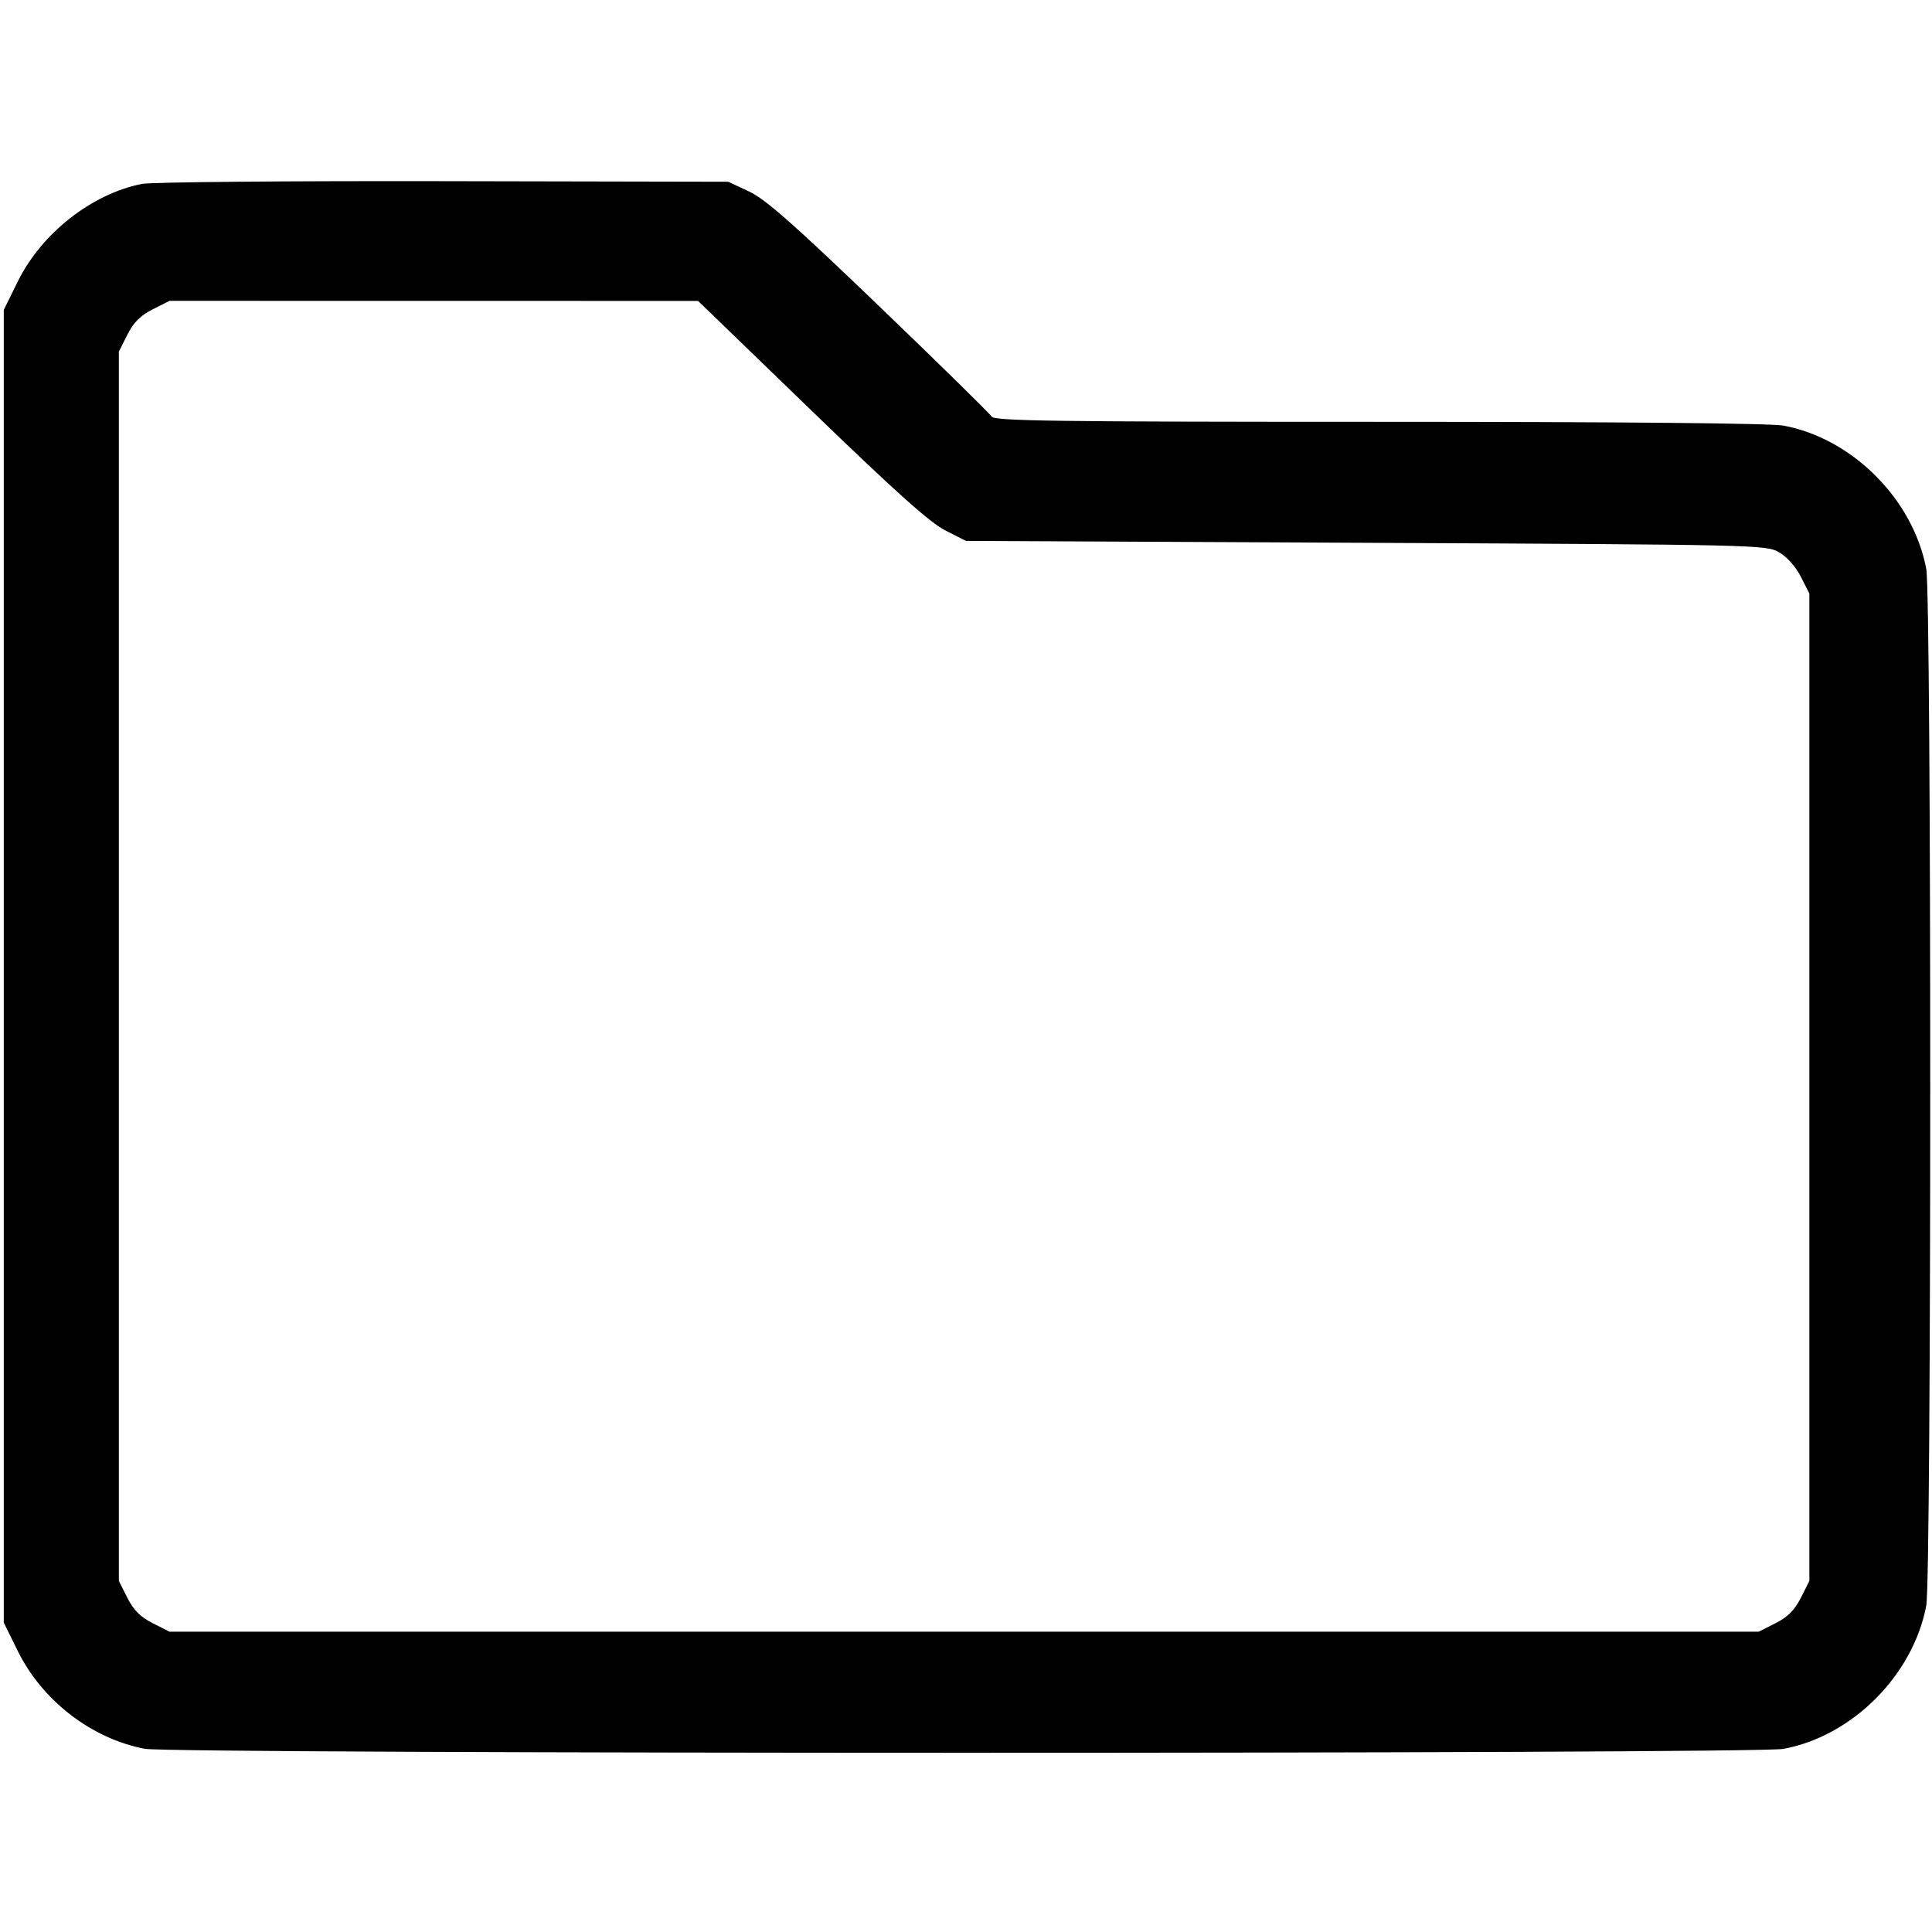
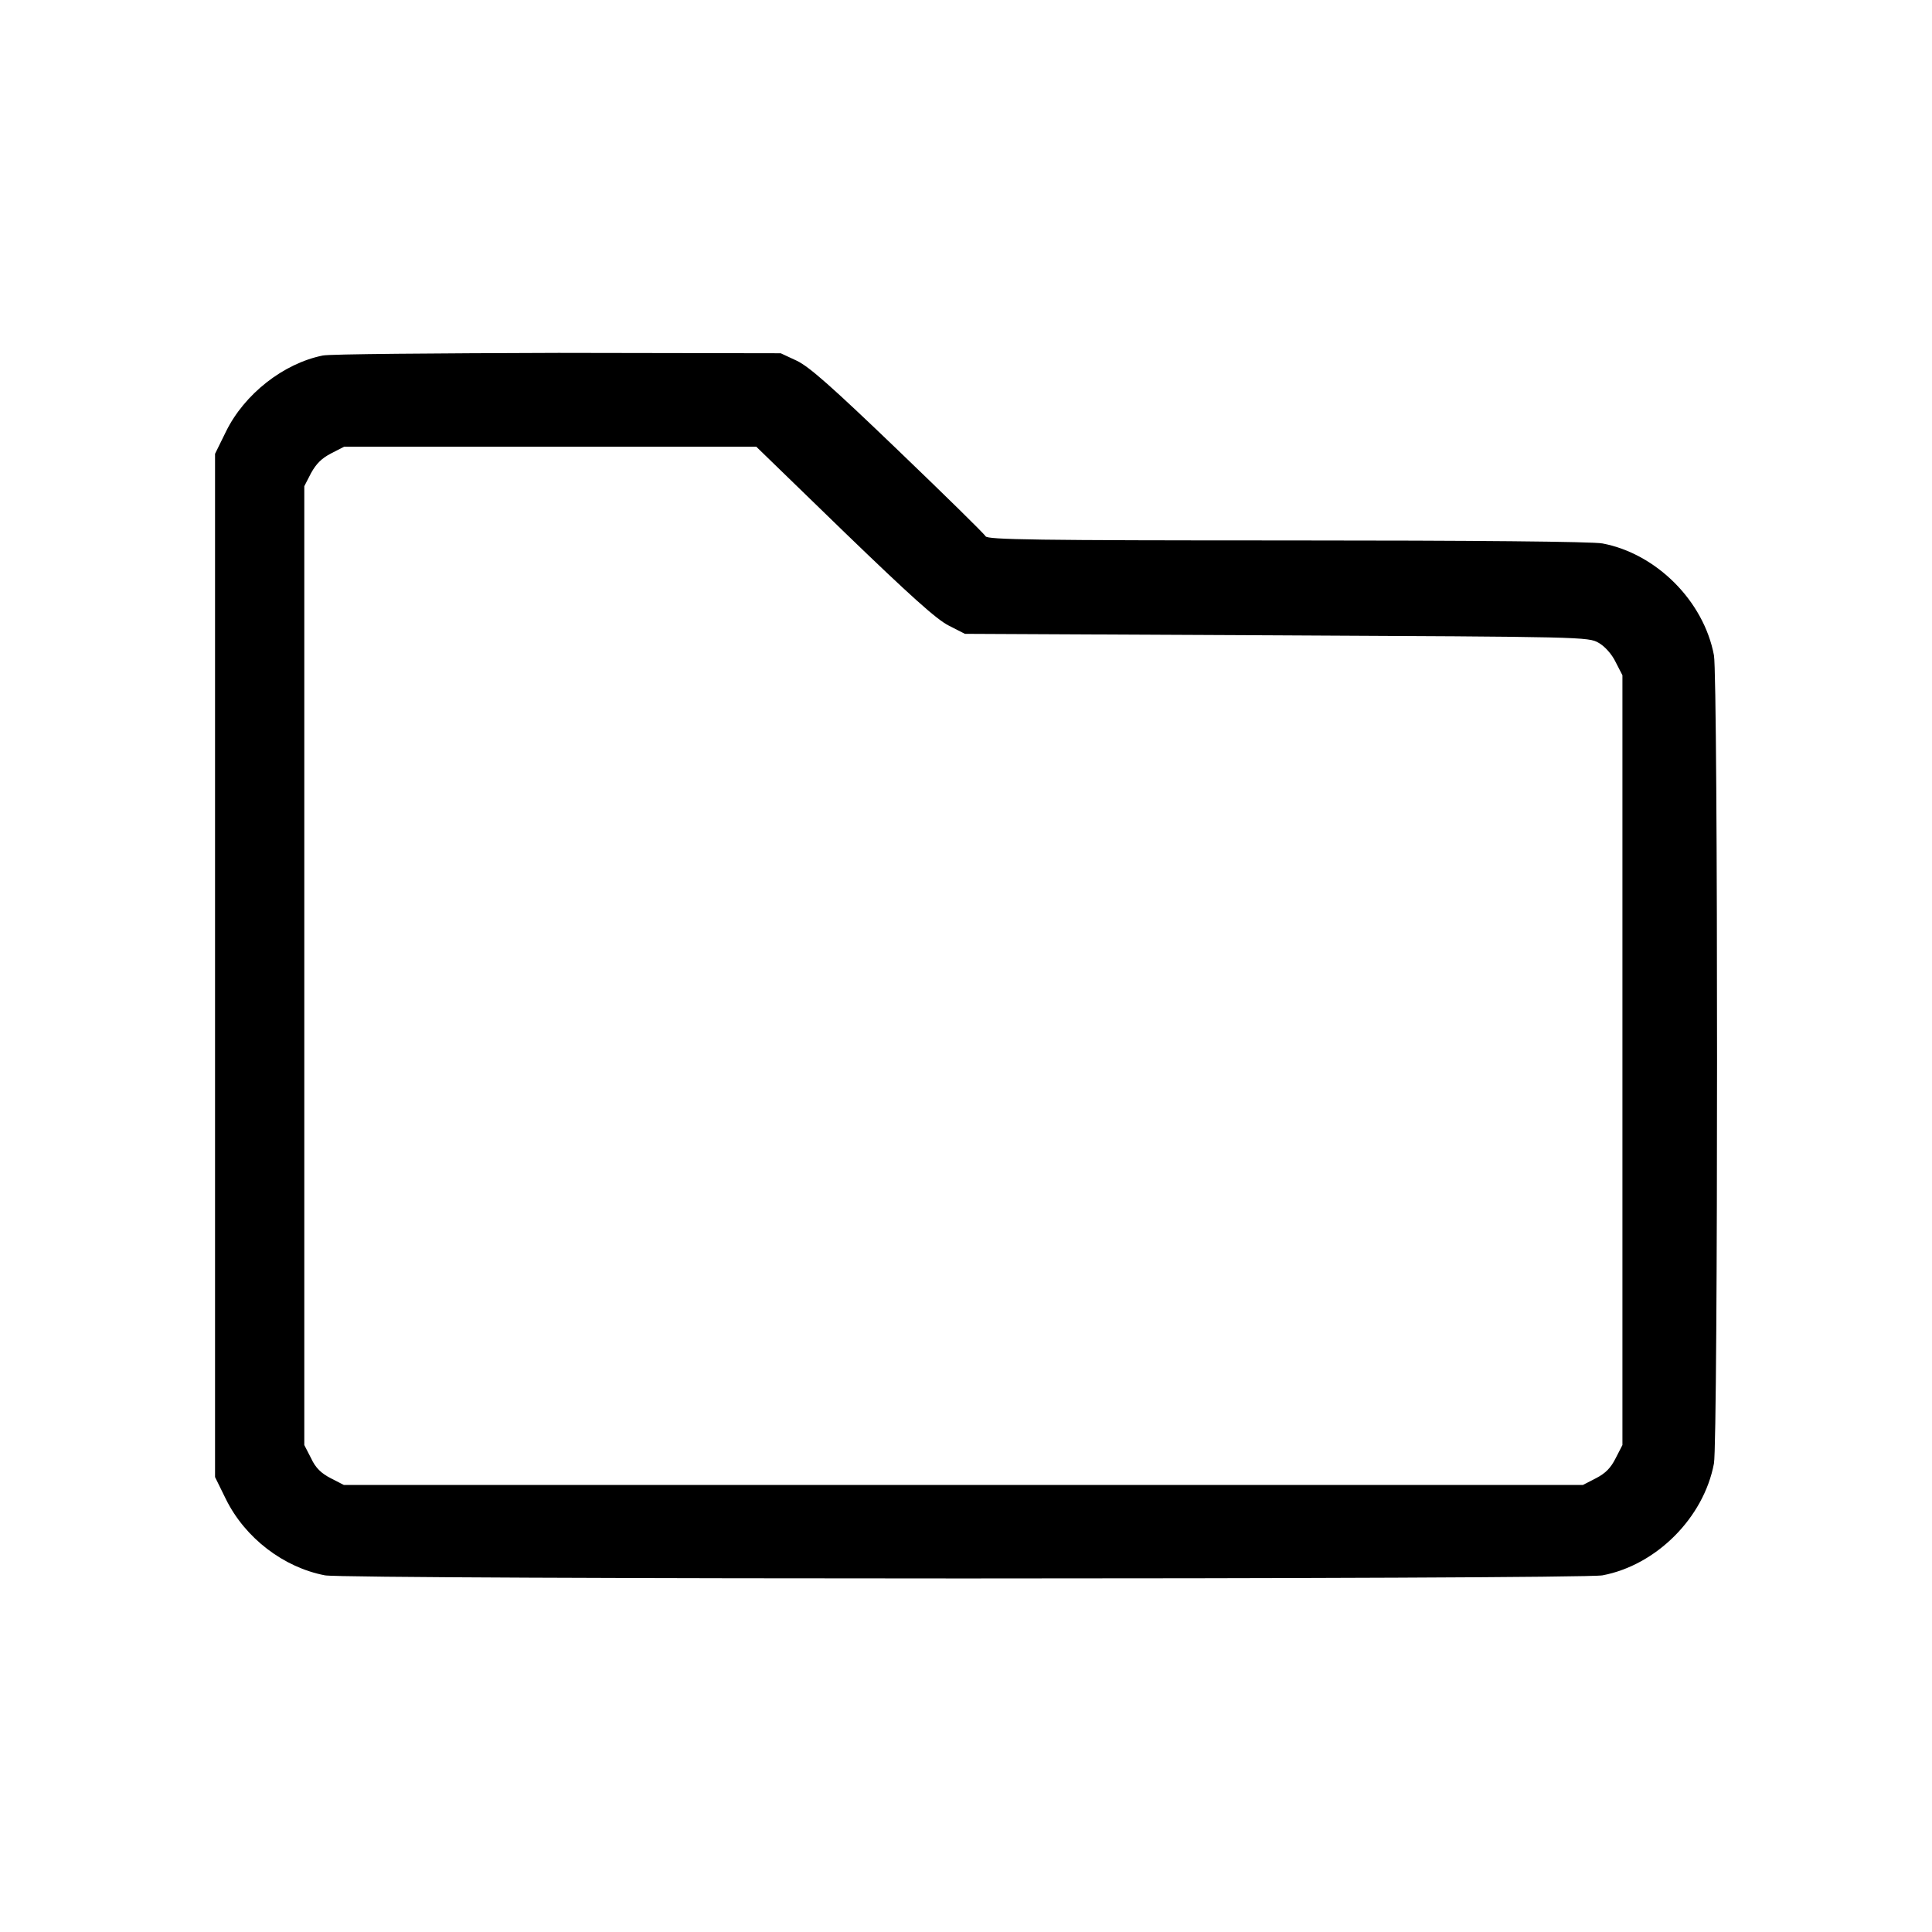
- <svg xmlns="http://www.w3.org/2000/svg" width="512" height="512" viewBox="0 0 512 512" fill="none">
-   <path d="M37.608 48.736C24.278 51.387 11.02 61.812 4.711 74.603L1 82.125V430.013L4.711 437.536C11.213 450.718 24.278 460.772 38.391 463.453C45.73 464.848 465.111 464.869 472.614 463.475C490.899 460.079 506.99 443.944 510.479 425.509C511.882 418.101 511.882 158.163 510.479 150.754C506.99 132.319 490.899 116.185 472.614 112.788C469.252 112.164 428.945 111.787 365.413 111.787C280.05 111.787 263.47 111.565 262.8 110.409C262.36 109.65 248.97 96.507 233.044 81.203C210.352 59.394 202.889 52.81 198.544 50.768L193 48.163L117.5 48.013C75.975 47.931 40.024 48.256 37.608 48.736ZM40.462 81.979L44.924 79.725L114.962 79.736L185 79.747L215 108.757C237.234 130.257 246.424 138.49 250.5 140.558L256 143.349L362 143.85C466.111 144.342 468.062 144.387 471.5 146.378C473.573 147.578 475.918 150.218 477.25 152.853L479.5 157.3V418.963L477.25 423.434C475.606 426.7 473.798 428.512 470.538 430.159L466.076 432.414H44.924L40.462 430.159C37.202 428.512 35.394 426.7 33.75 423.434L31.5 418.963V93.175L33.75 88.704C35.394 85.438 37.202 83.626 40.462 81.979Z" fill="black" />
+ <svg xmlns="http://www.w3.org/2000/svg" version="1.1" id="Layer_1" x="0px" y="0px" viewBox="0 0 513 513" style="enable-background:new 0 0 513 513;" xml:space="preserve">
+   <g>
+     <path d="M85.7,94.4c-10.4,2.1-20.8,10.2-25.7,20.2l-2.9,5.9v271.7l2.9,5.9c5.1,10.3,15.3,18.1,26.3,20.2c5.7,1.1,333.3,1.1,339.2,0   c14.3-2.7,26.9-15.3,29.6-29.7c1.1-5.8,1.1-208.8,0-214.6c-2.7-14.4-15.3-27-29.6-29.7c-2.6-0.5-34.1-0.8-83.7-0.8   c-66.7,0-79.6-0.2-80.1-1.1c-0.3-0.6-10.8-10.9-23.2-22.8c-17.7-17-23.6-22.2-26.9-23.8l-4.3-2l-59-0.1   C115.7,93.8,87.6,94,85.7,94.4z M87.9,120.4l3.5-1.8l54.7,0l54.7,0l23.4,22.7c17.4,16.8,24.5,23.2,27.7,24.8l4.3,2.2l82.8,0.4   c81.3,0.4,82.8,0.4,85.5,2c1.6,0.9,3.5,3,4.5,5.1l1.8,3.5v204.4l-1.8,3.5c-1.3,2.6-2.7,4-5.2,5.3l-3.5,1.8h-329l-3.5-1.8   c-2.5-1.3-4-2.7-5.2-5.3l-1.8-3.5V129.1l1.8-3.5C84,123.1,85.4,121.7,87.9,120.4z" />
+   </g>
</svg>
